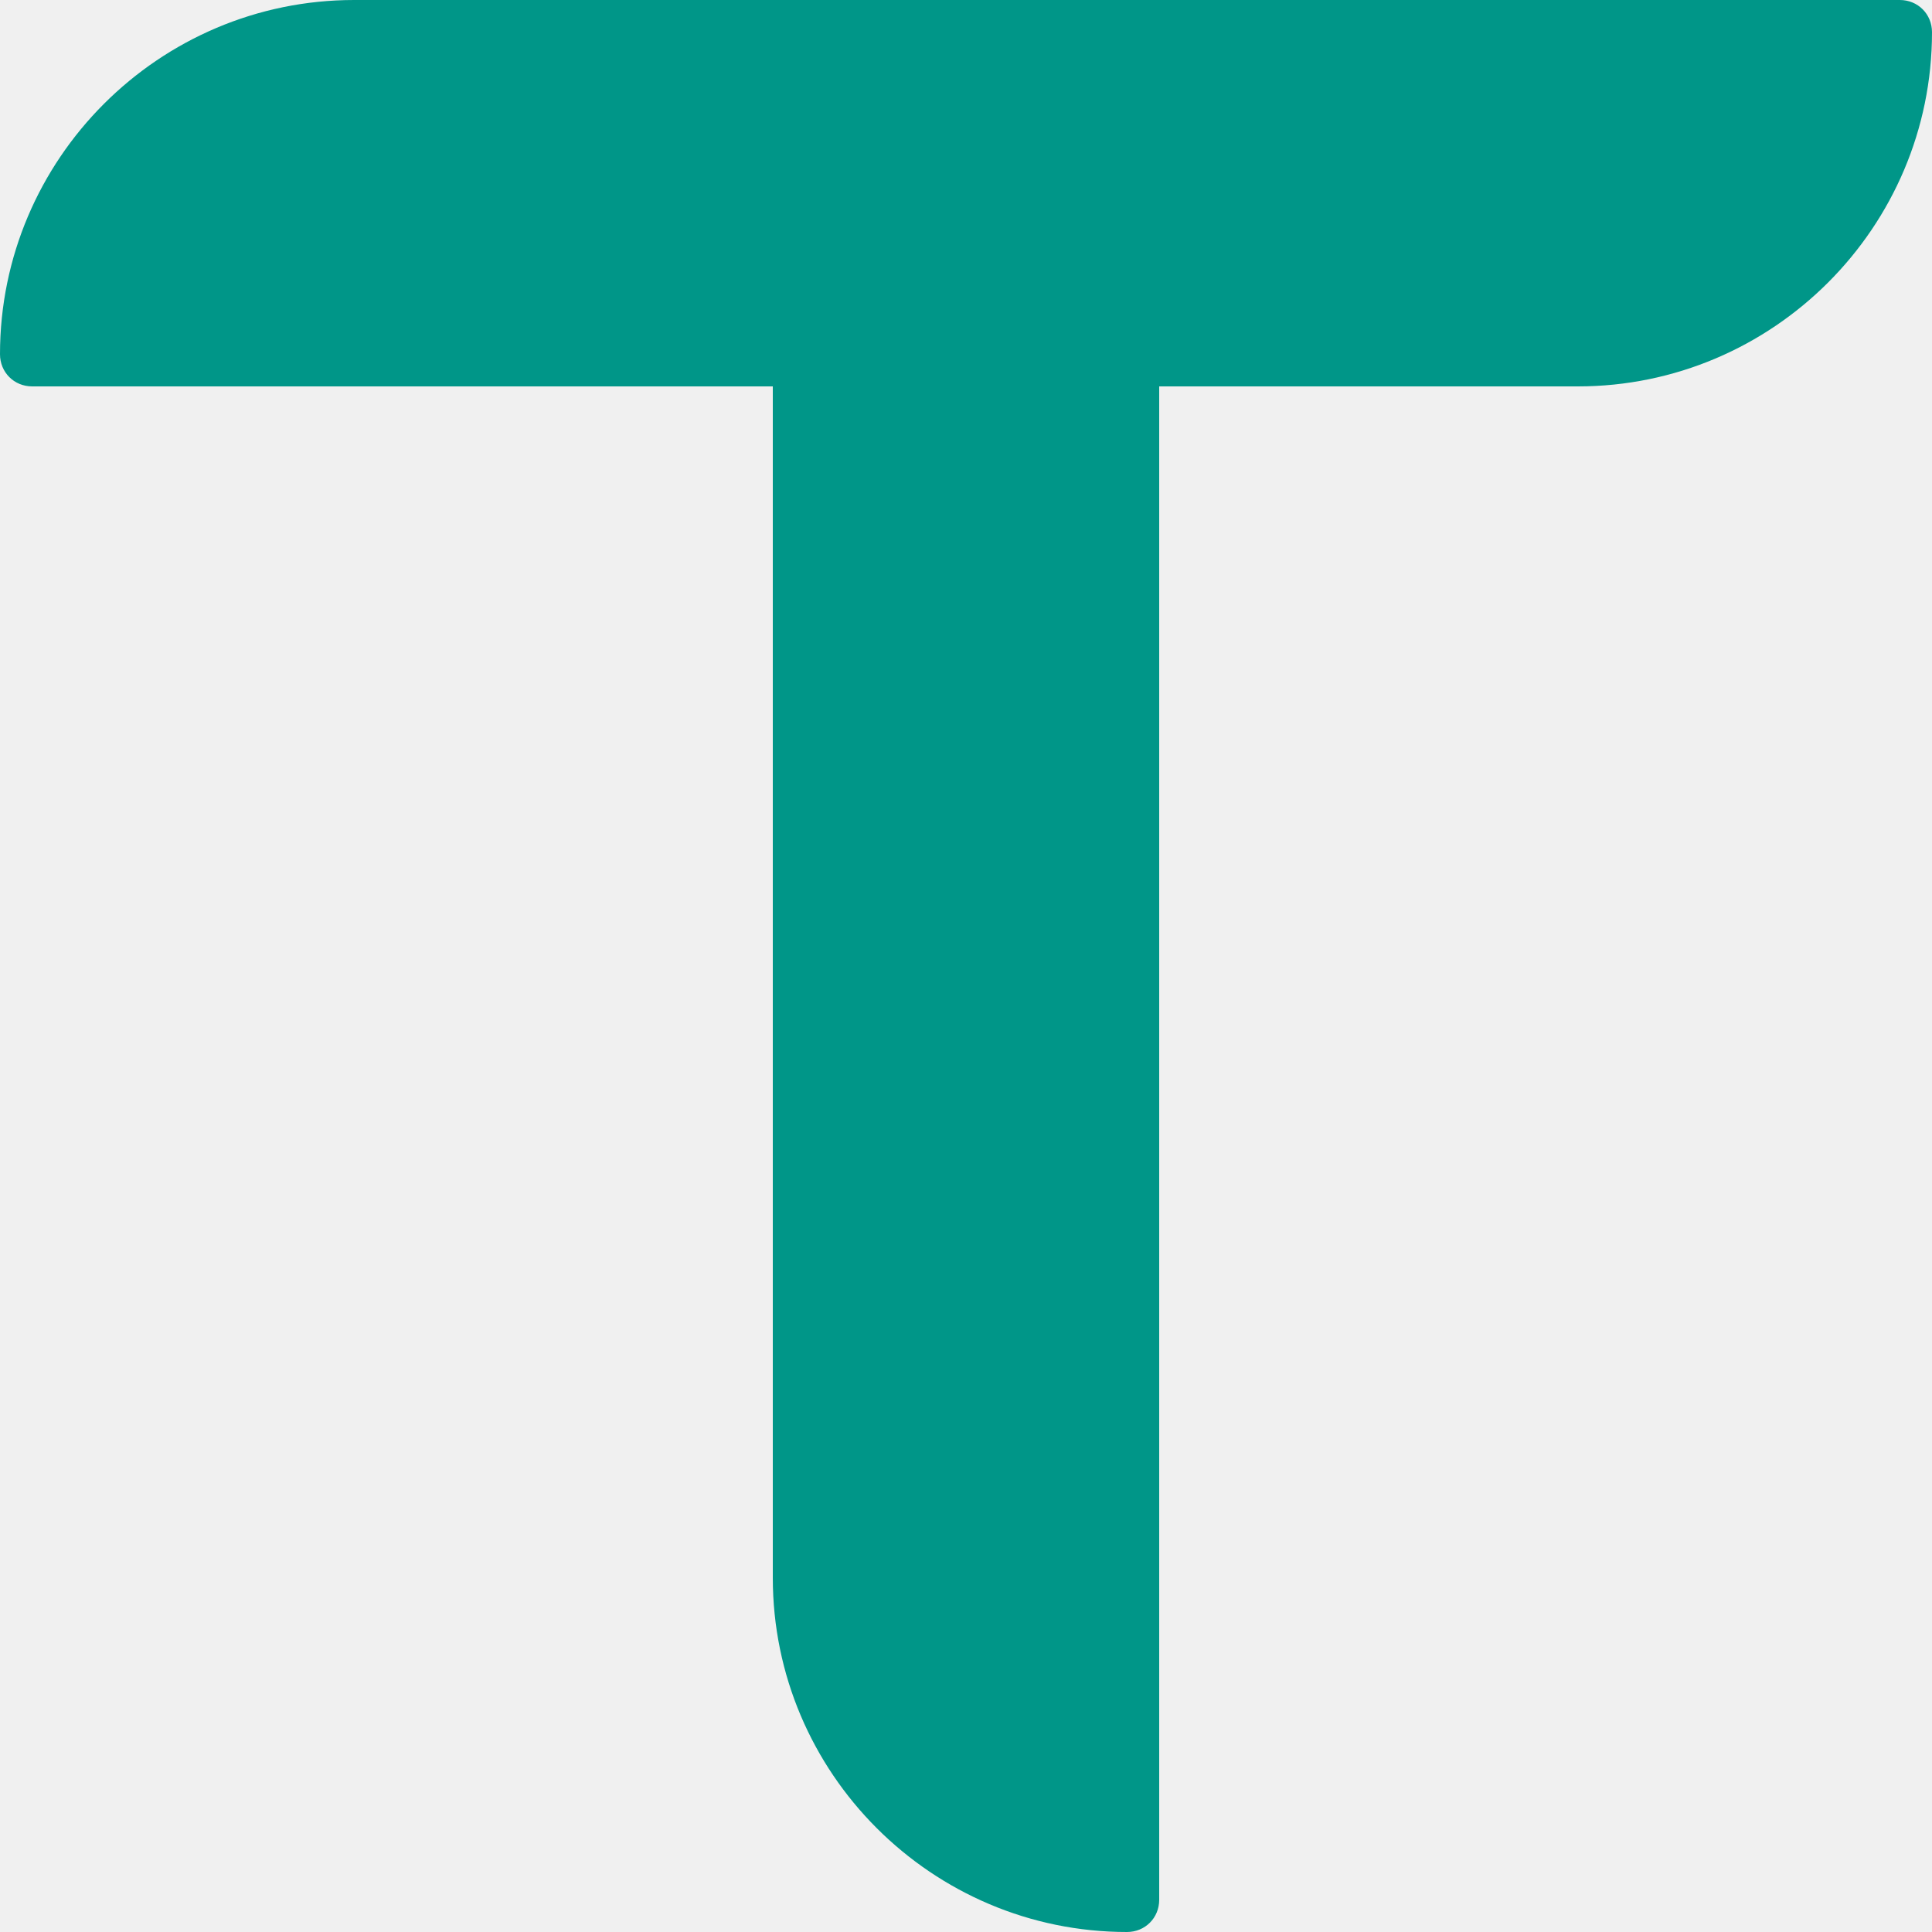
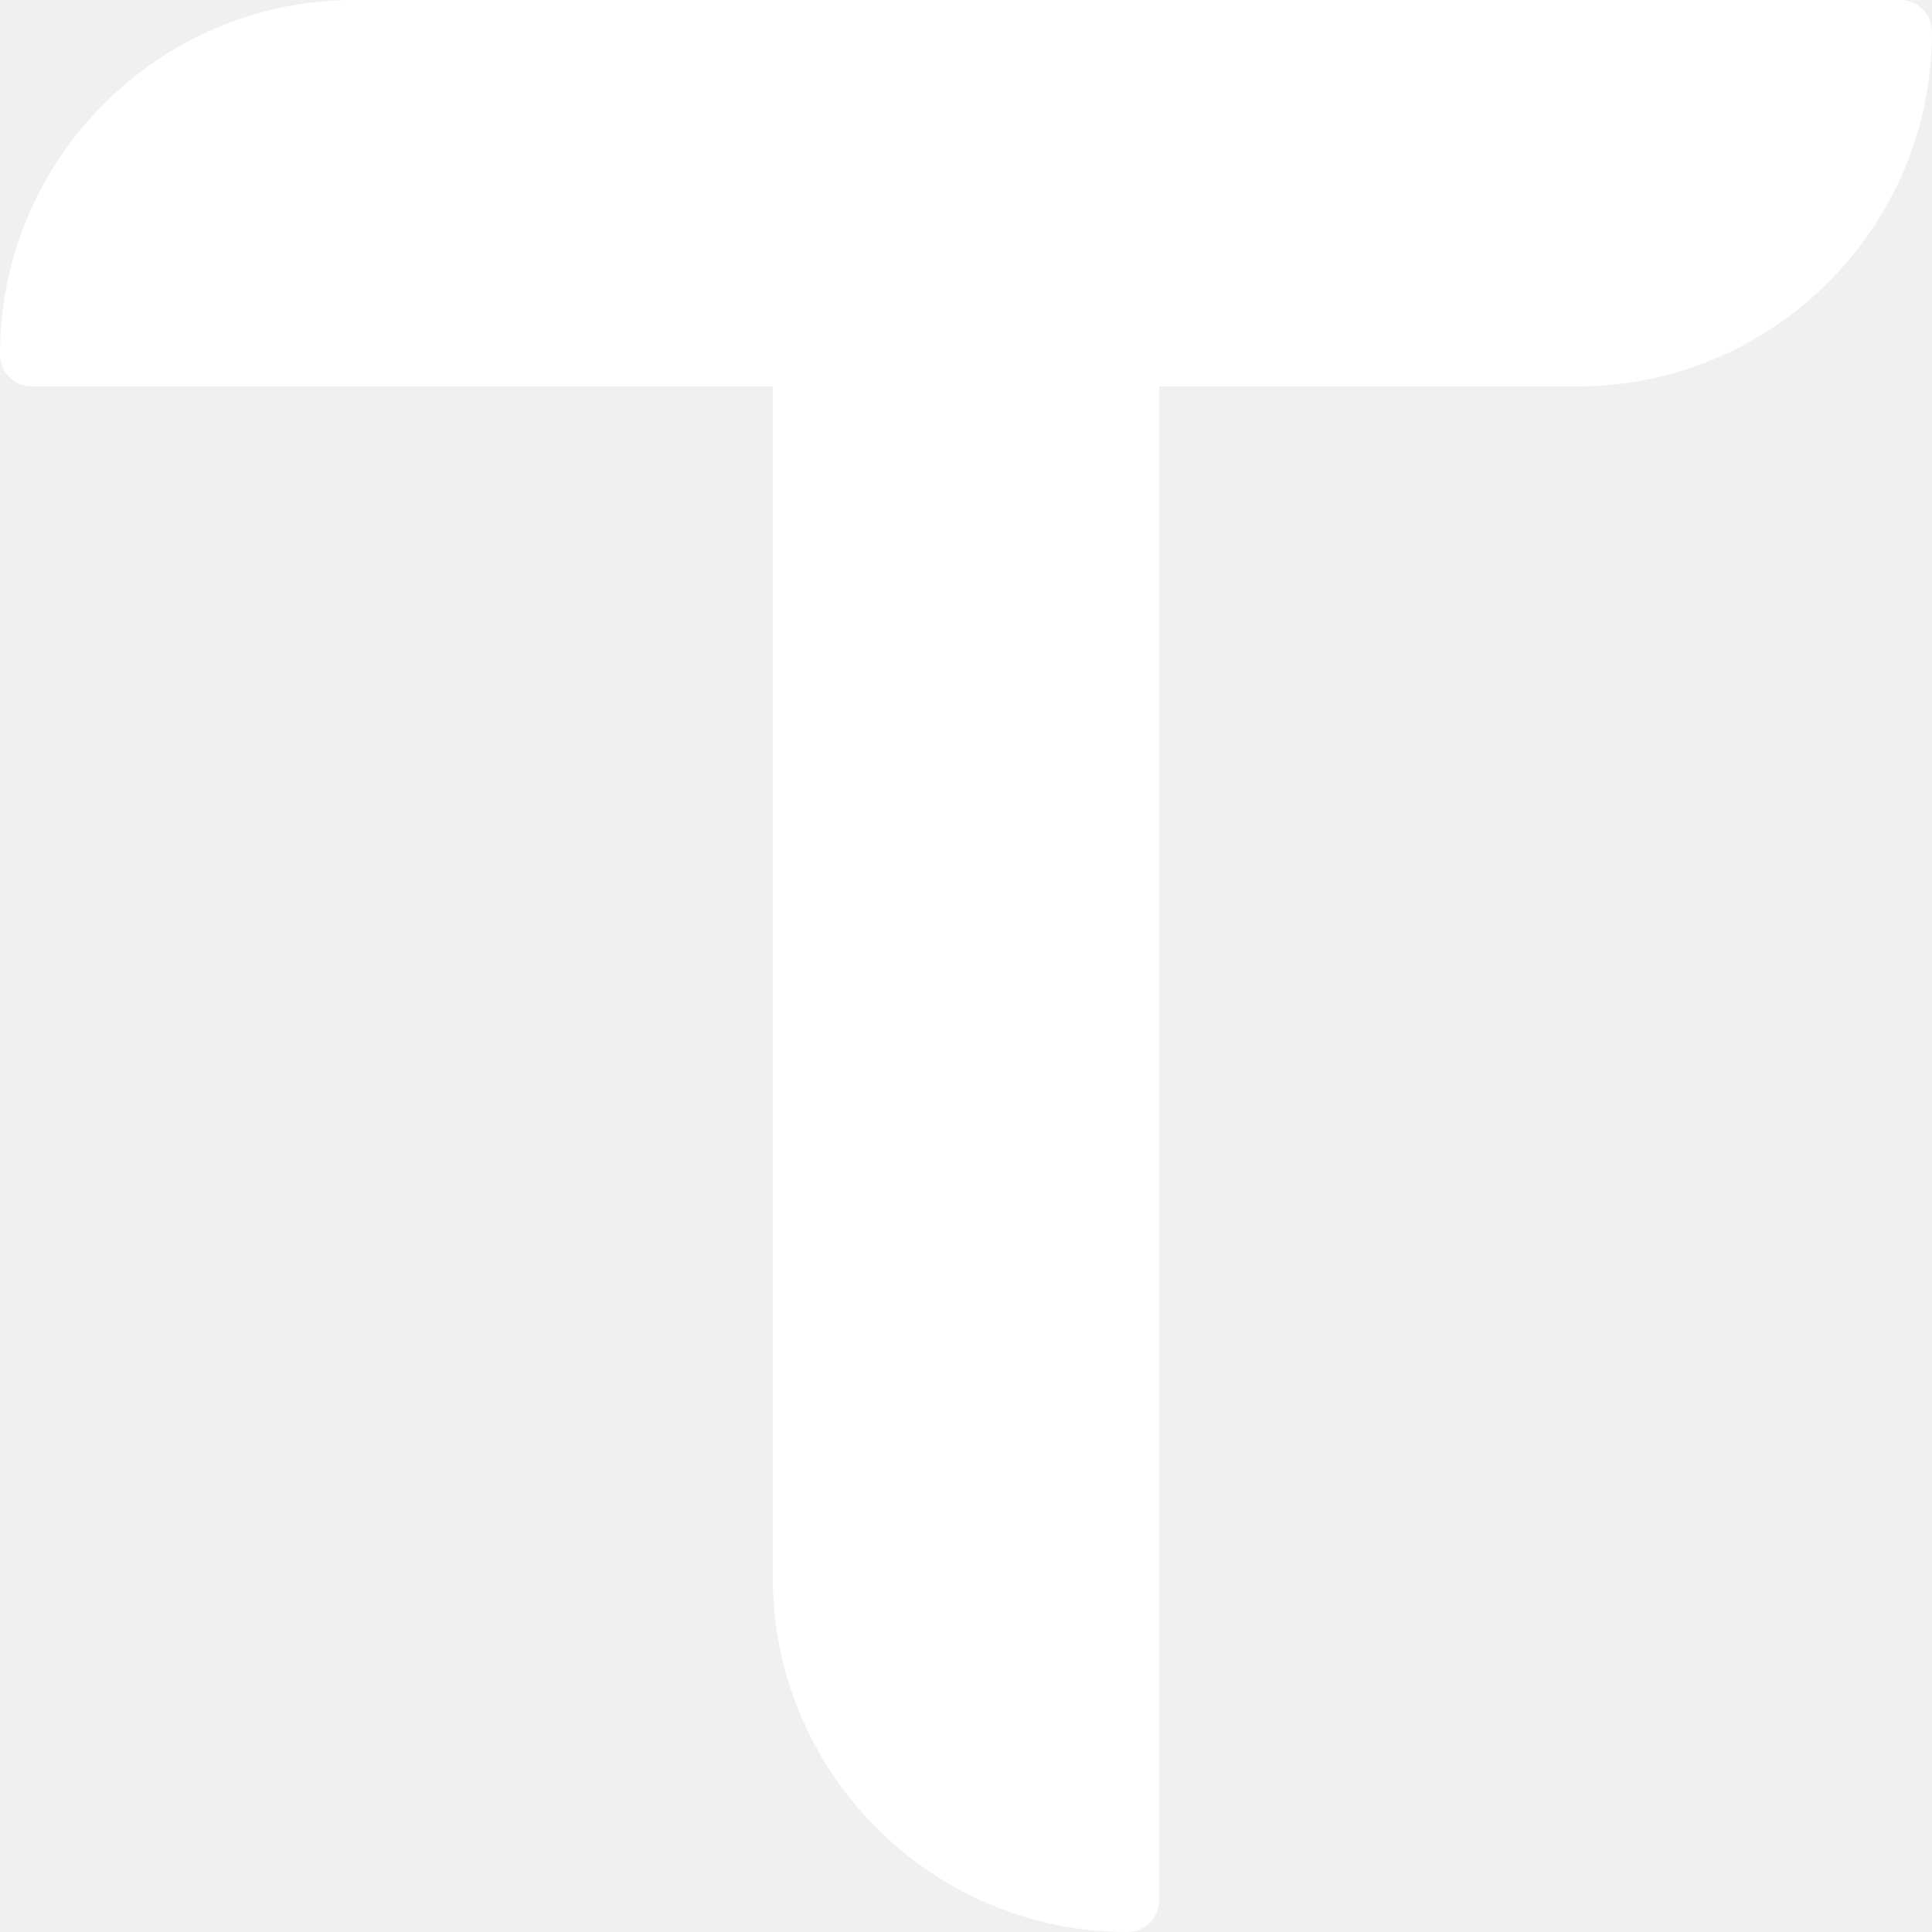
<svg xmlns="http://www.w3.org/2000/svg" version="1.1" id="Layer_10" x="0px" y="0px" viewBox="0 0 192 192" style="enable-background:new 0 0 192 192;" xml:space="preserve">
  <style type="text/css">
- 	.st0{fill:#009688;}
+ 	.st0{fill:#fff;}
</style>
  <g id="Glyph">
    <path class="st0" d="M188.8,0h-73.6v0H76.8v0H35.2C15.8,0,0,15.8,0,35.2v0c0,1.8,1.4,3.2,3.2,3.2h73.6v118.4   c0,19.4,15.8,35.2,35.2,35.2h0c1.8,0,3.2-1.4,3.2-3.2V38.4h41.6c19.4,0,35.2-15.8,35.2-35.2C192,1.4,190.6,0,188.8,0z" />
  </g>
</svg>
